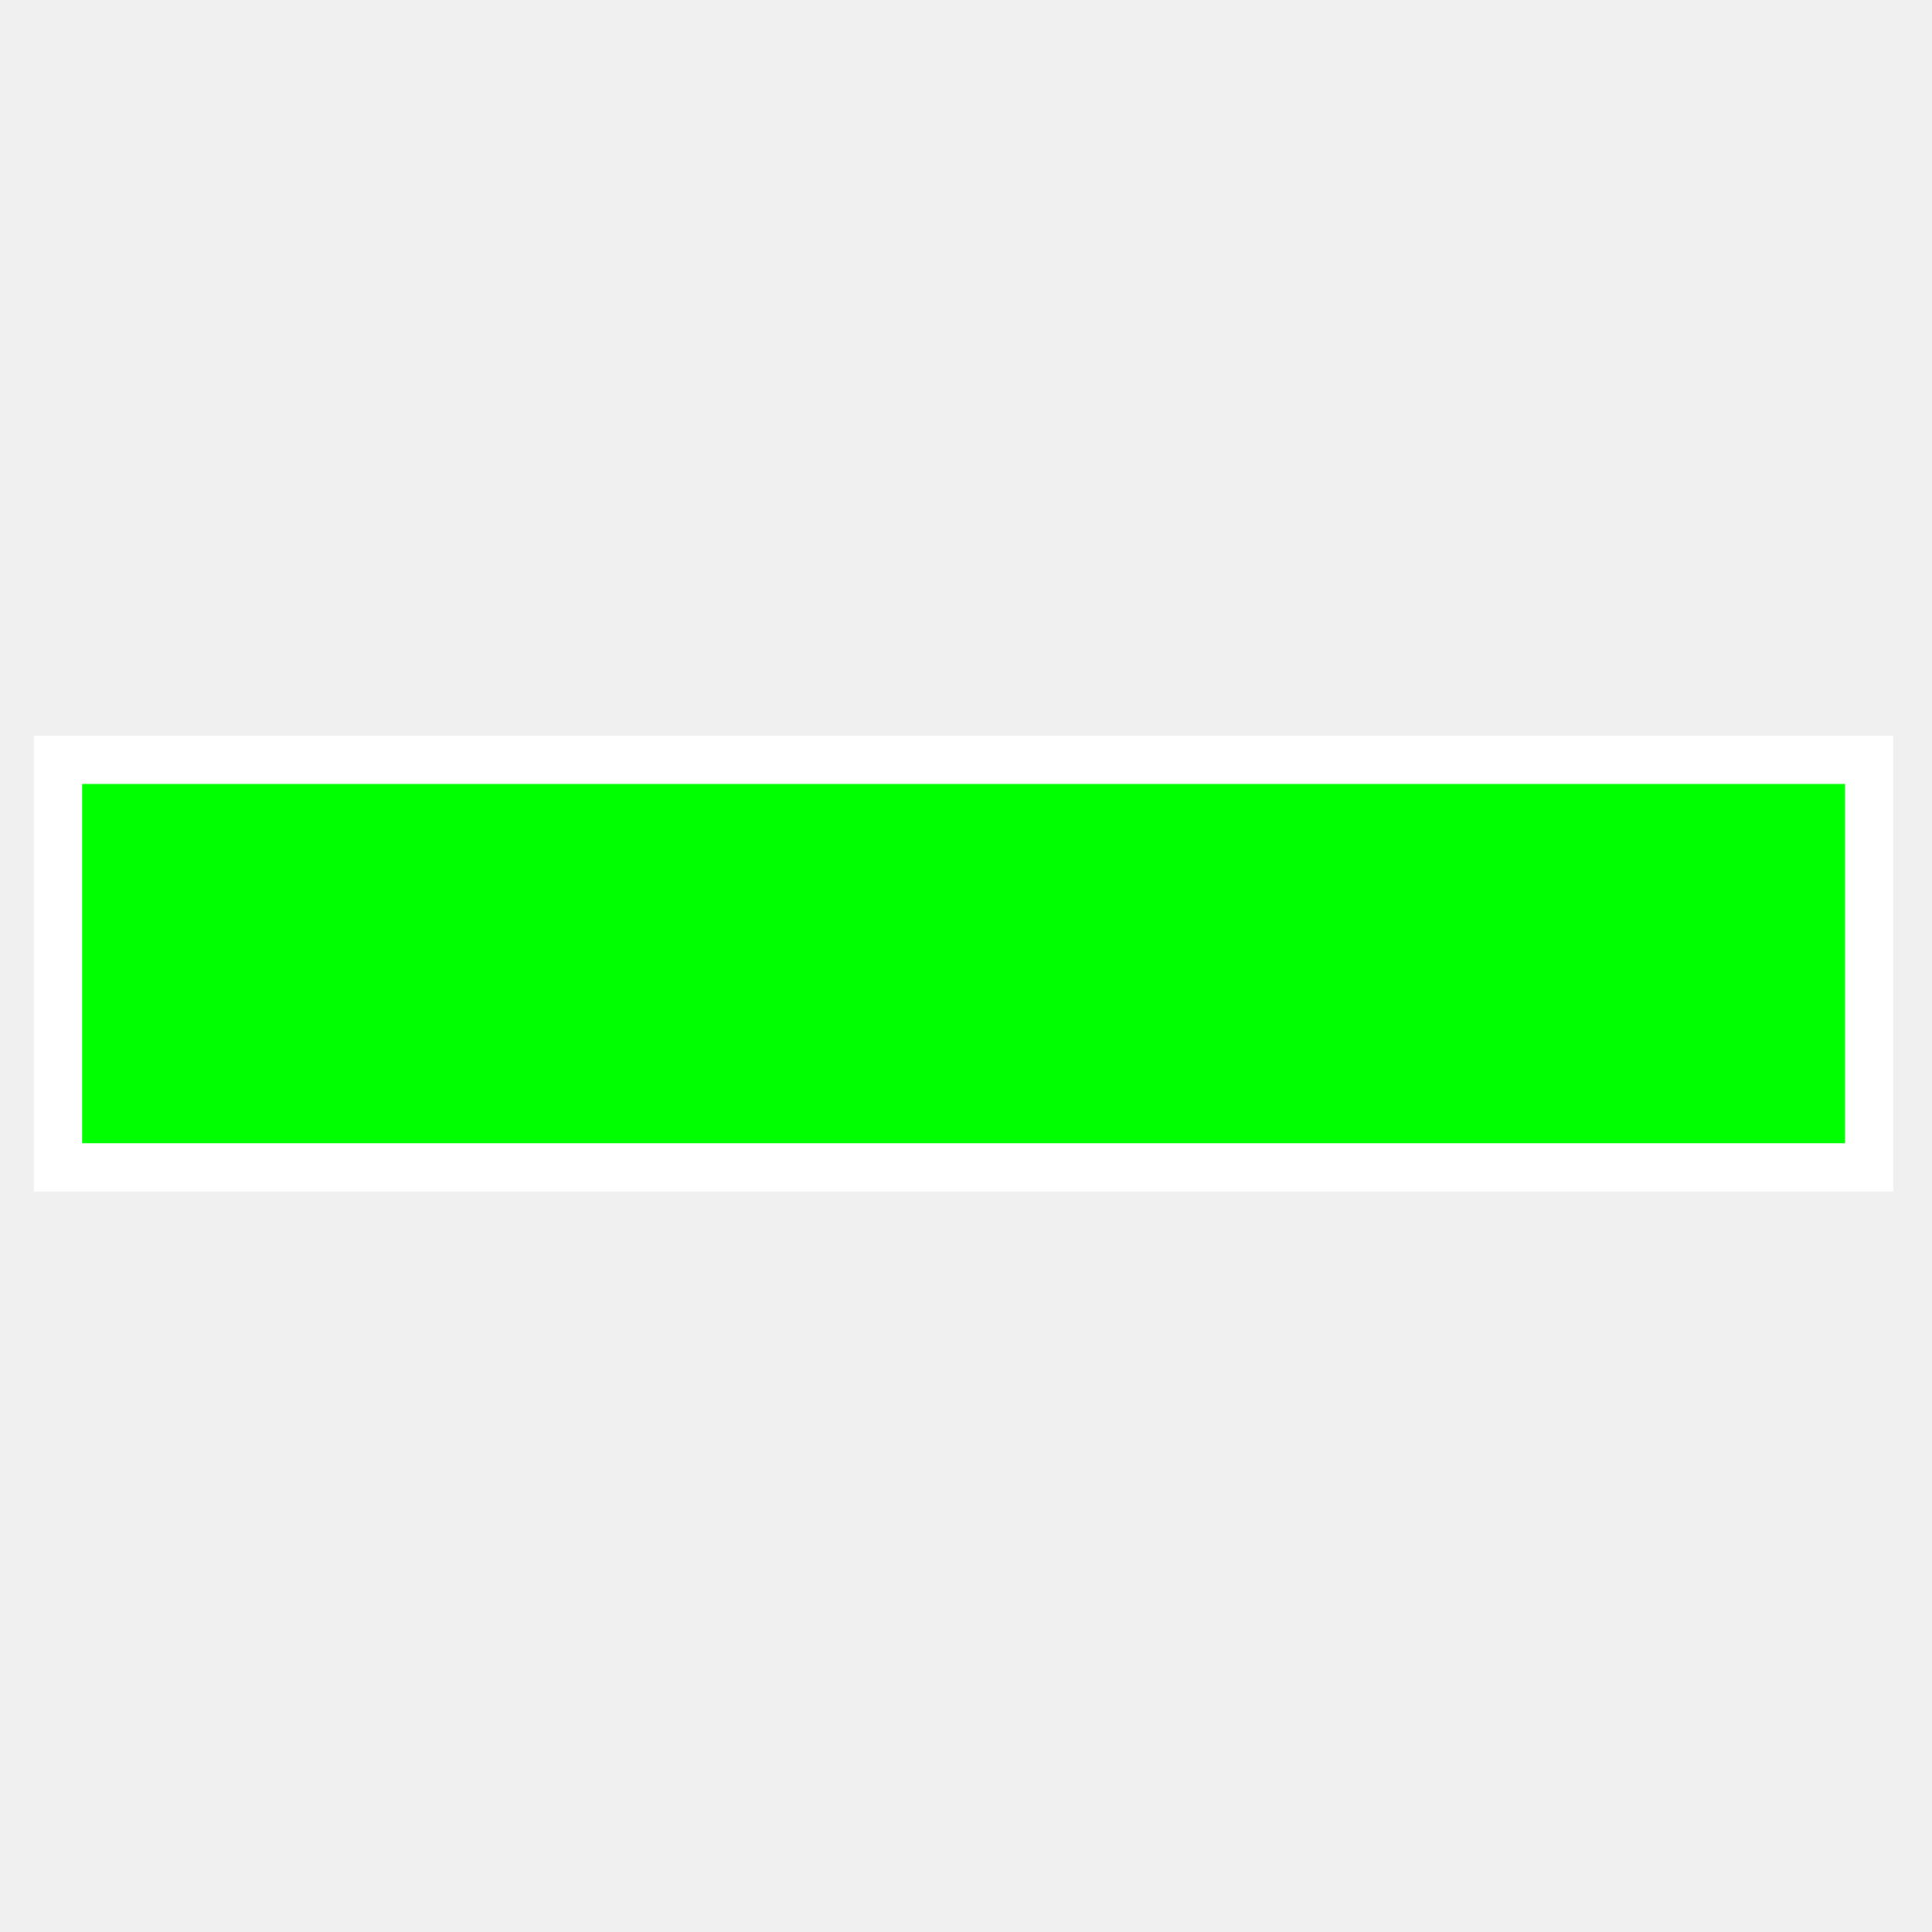
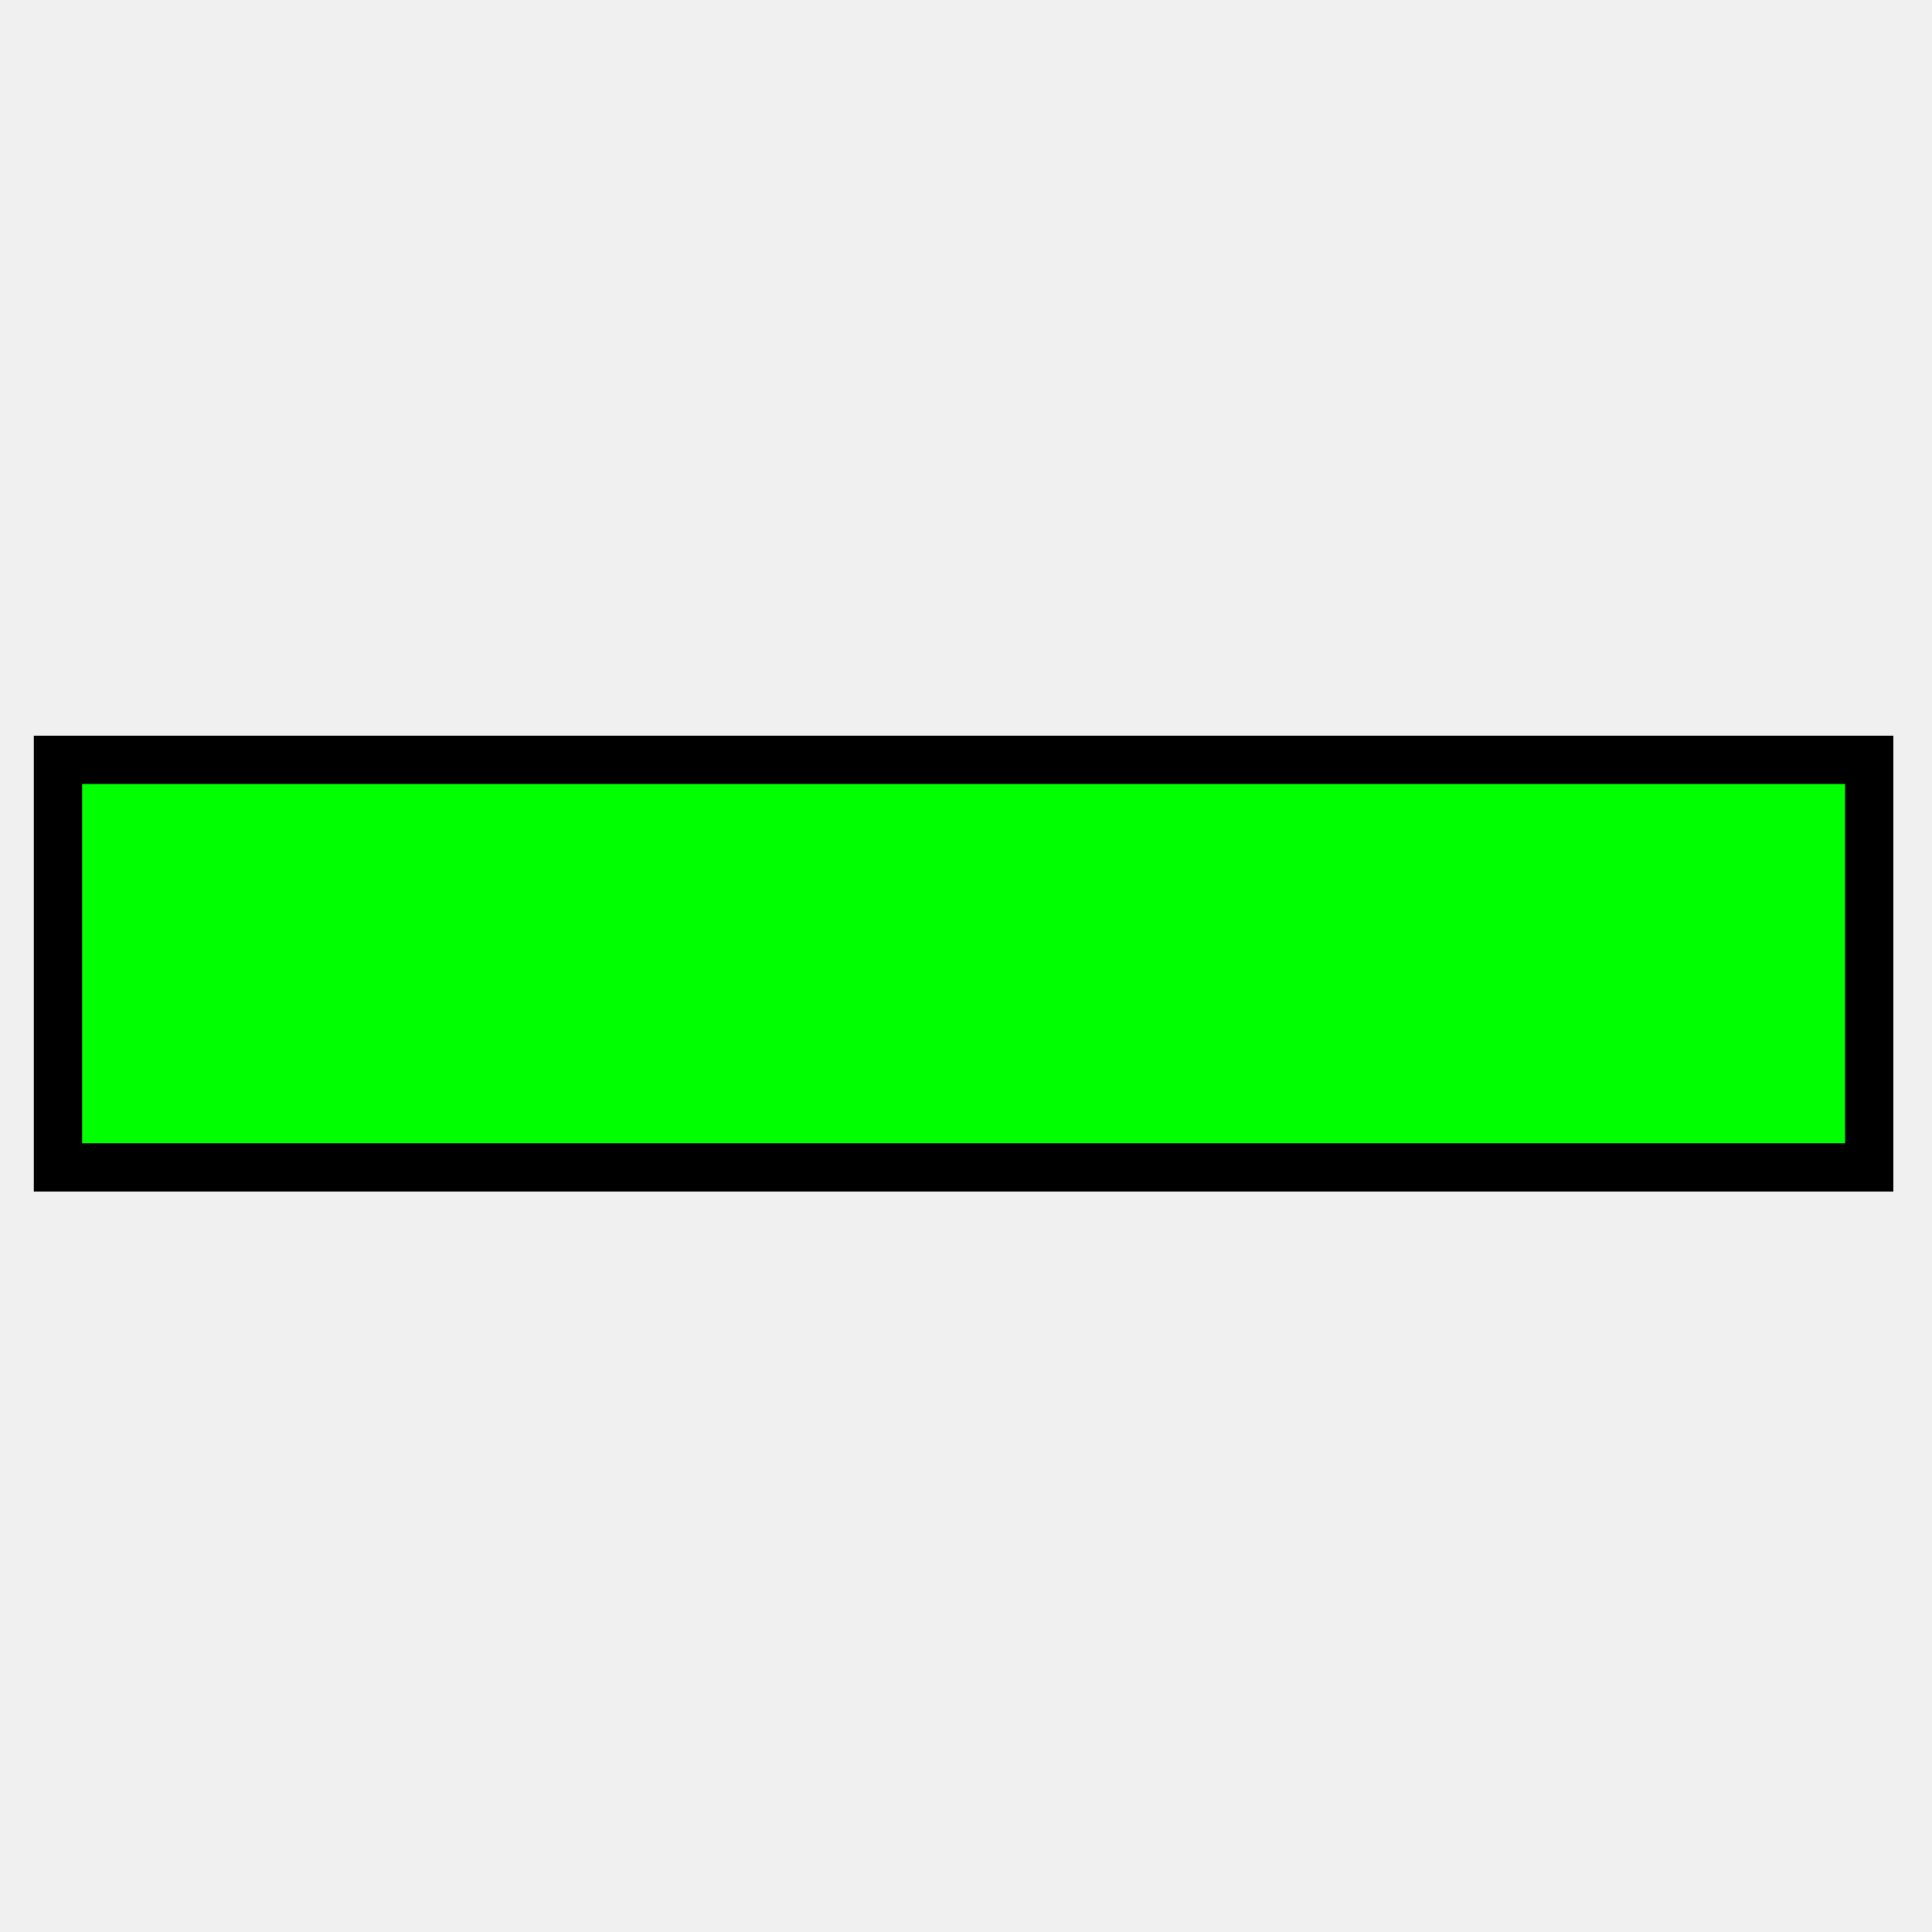
<svg xmlns="http://www.w3.org/2000/svg" version="1.1" id="_0.SNG-U----------" x="0px" y="0px" width="400px" height="400px" viewBox="0 0 400 400" enable-background="new 0 0 400 400" xml:space="preserve">
  <defs id="defs3009" />
-   <rect x="12" y="157.313" width="375" height="84.375" id="rect3005" style="fill:#00ff00;stroke:#ffffff;stroke-width:10" />
+   <rect x="12" y="157.313" width="375" height="84.375" id="rect3005" style="fill:#00ff00;stroke:#000000;stroke-width:10" />
</svg>
